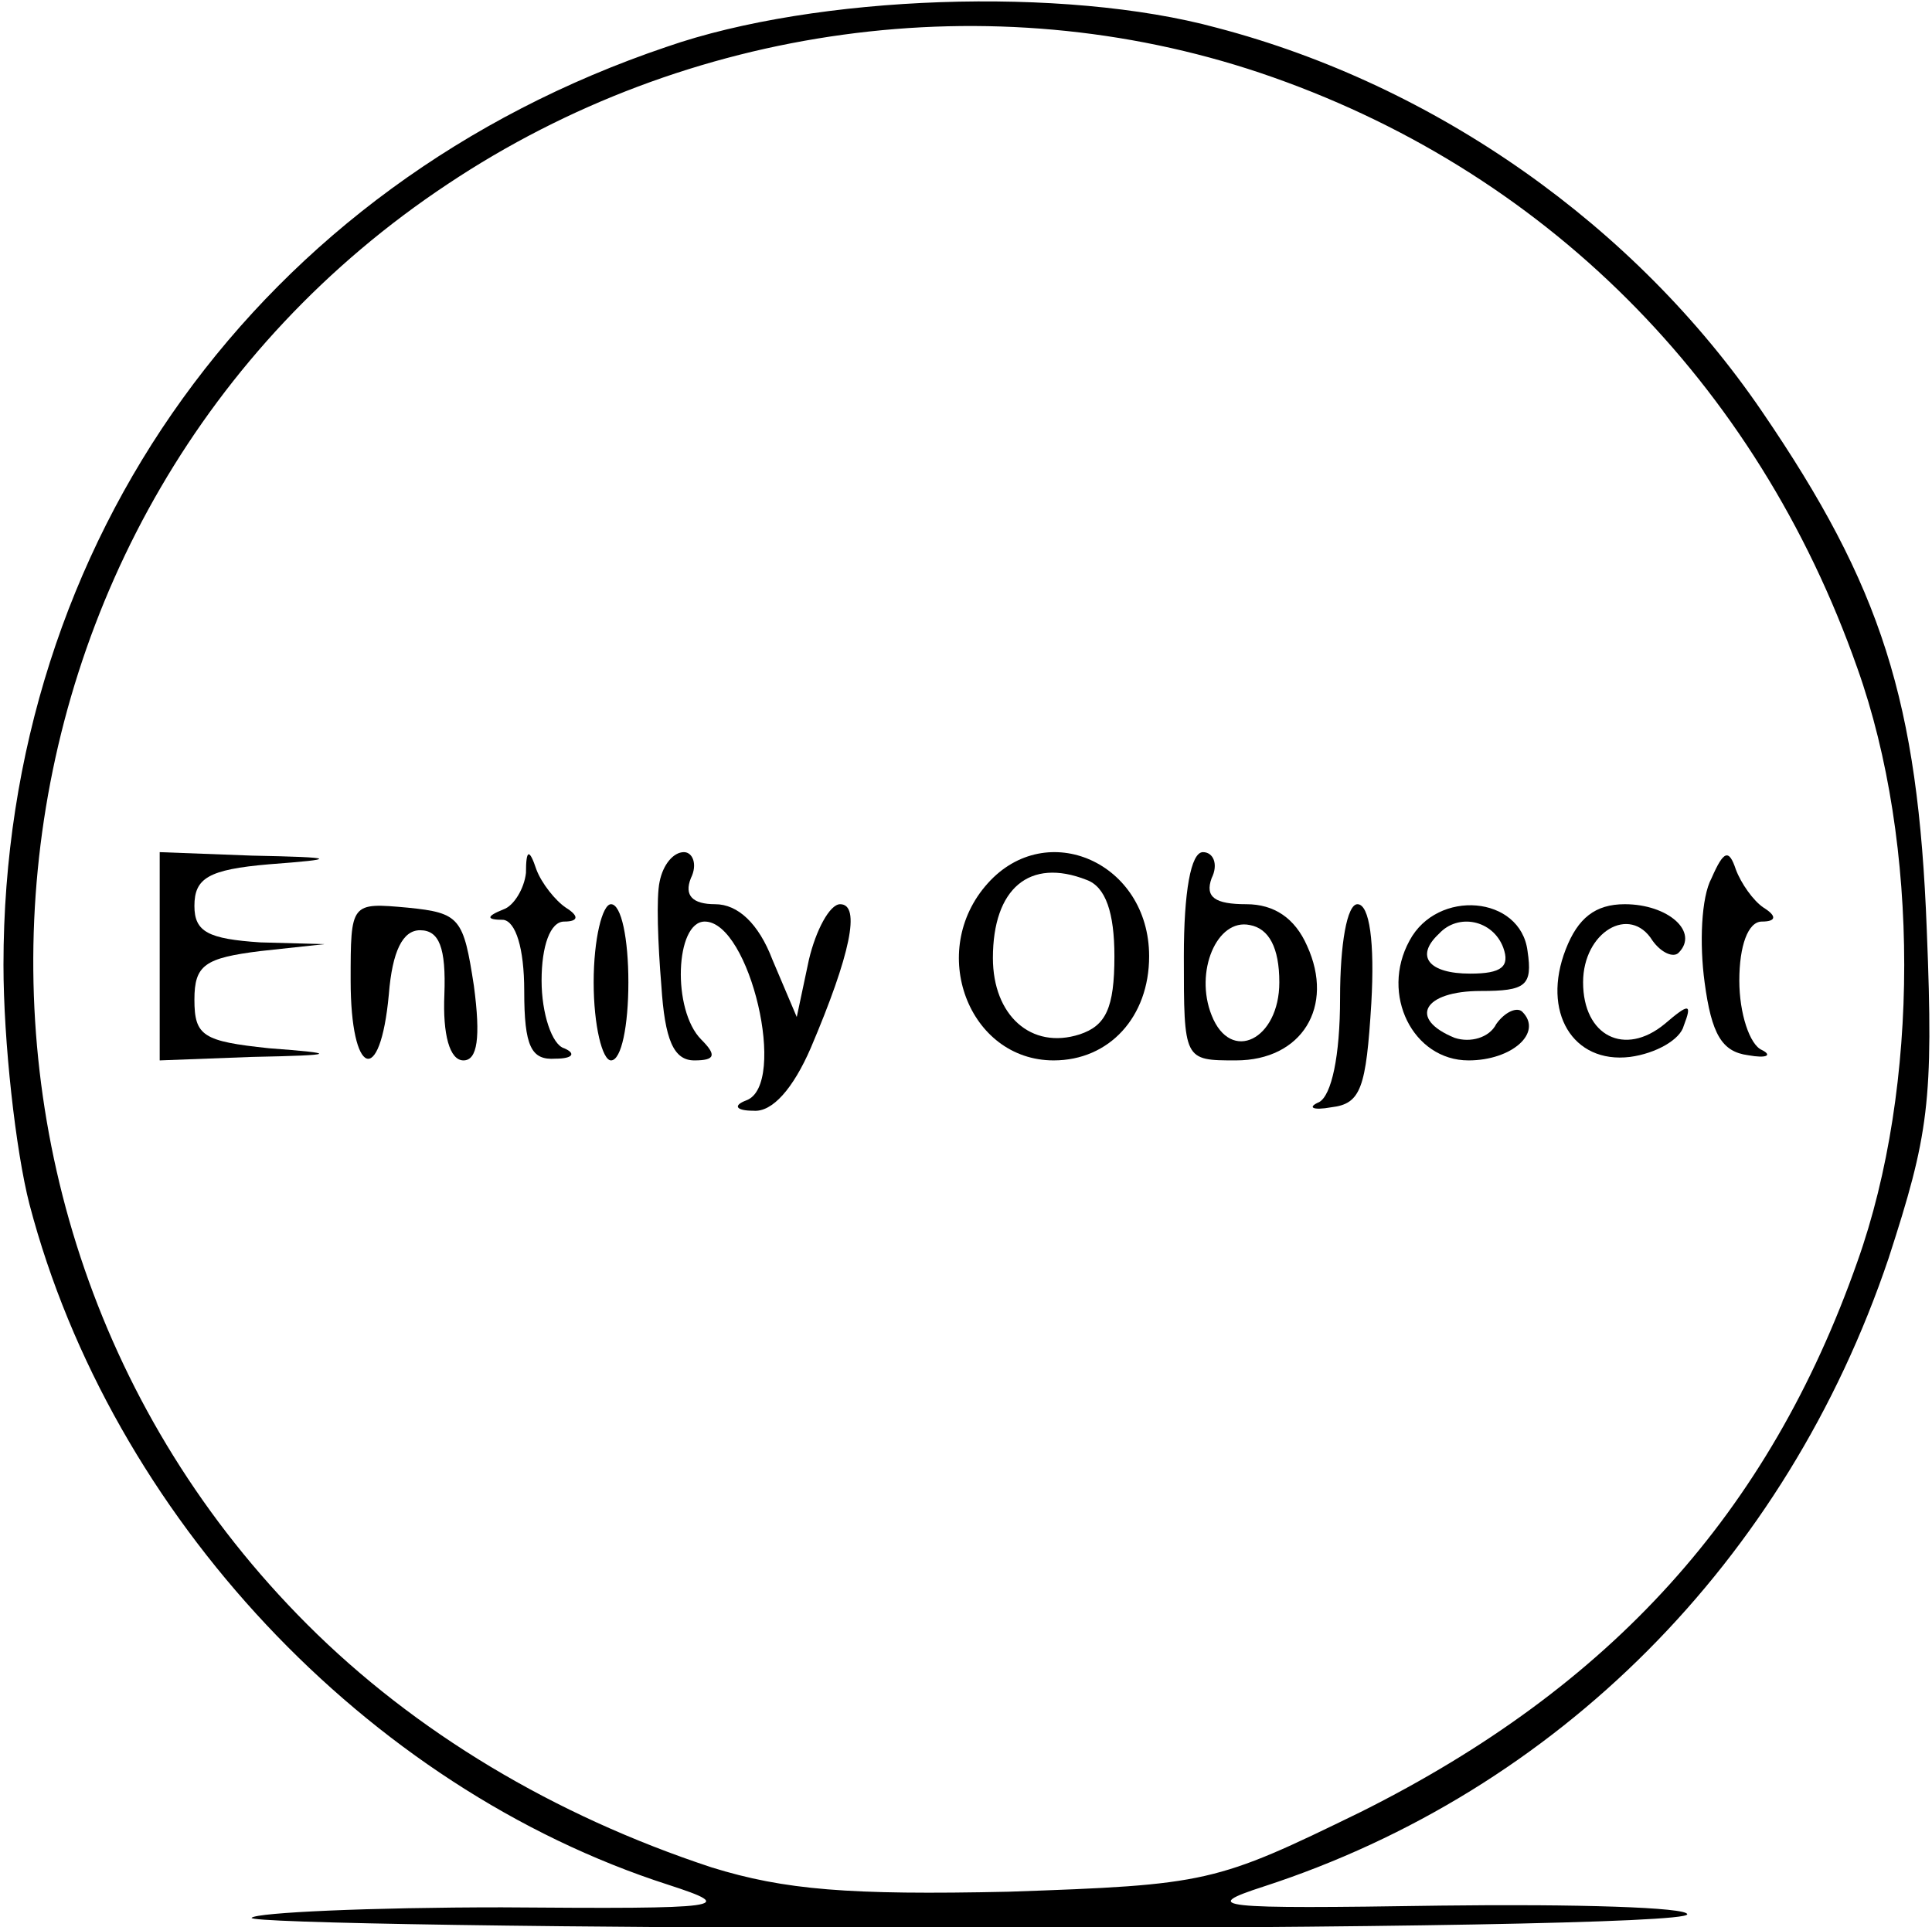
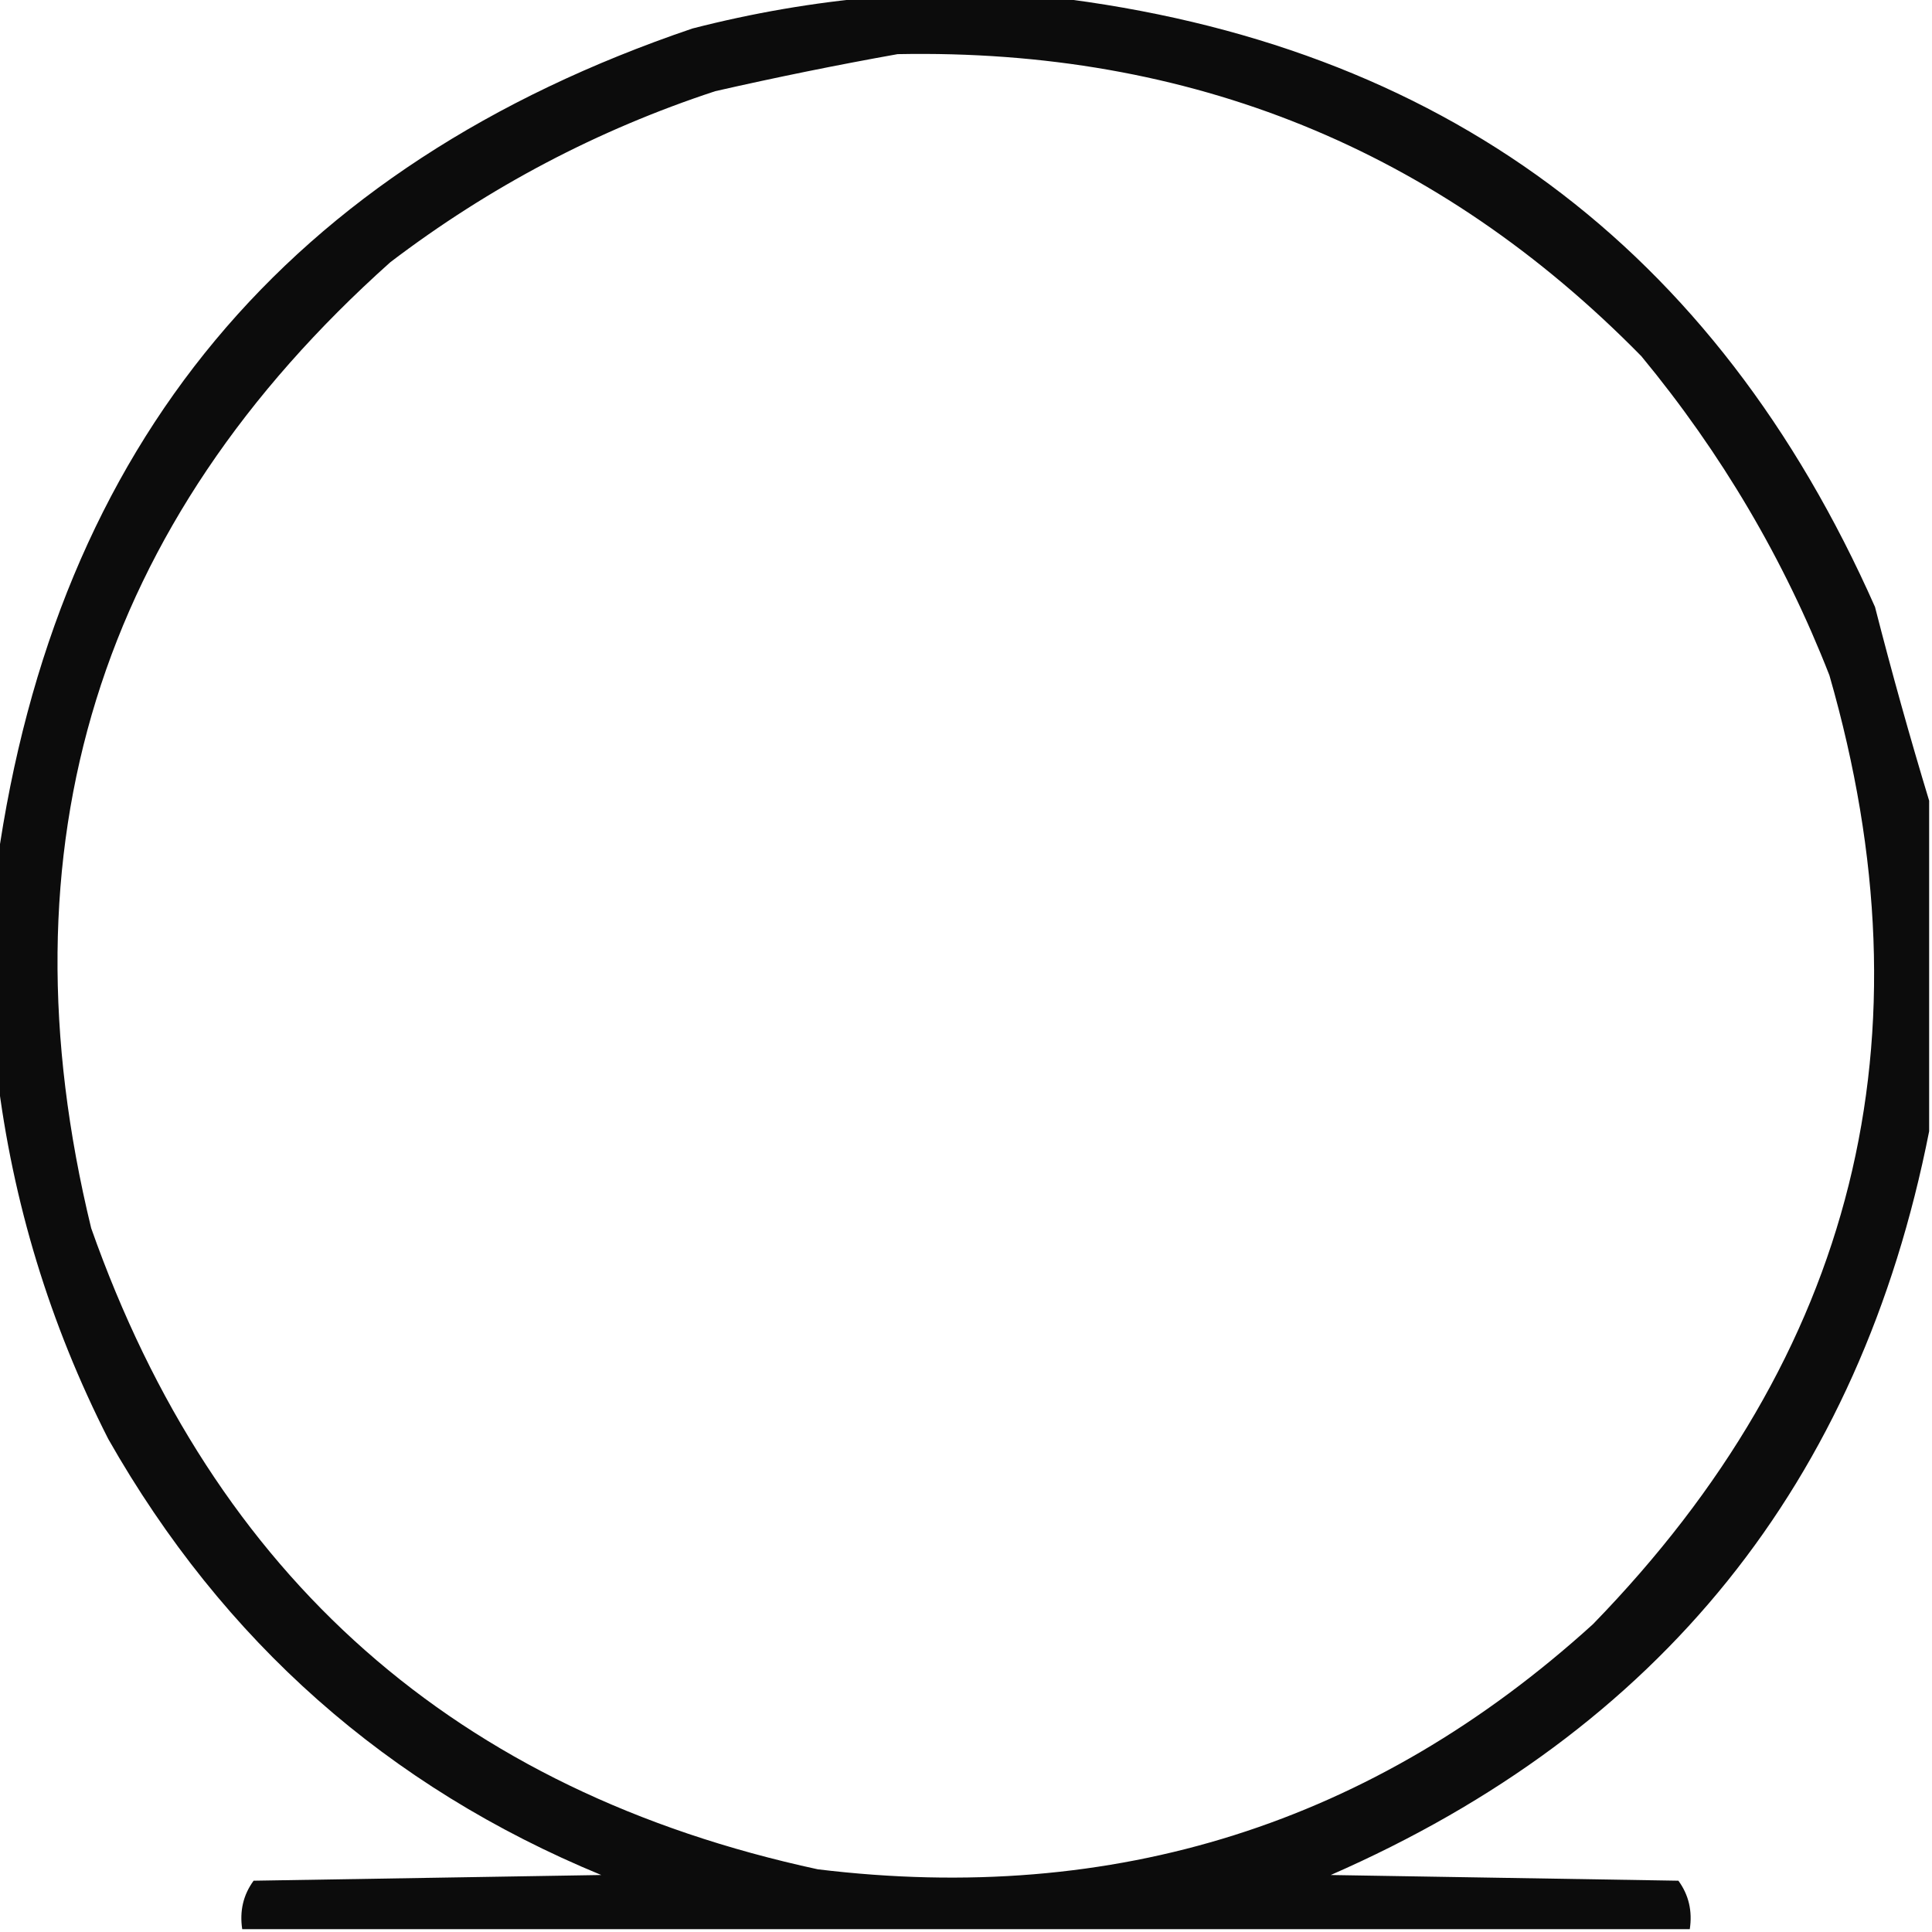
- <svg xmlns="http://www.w3.org/2000/svg" version="1.0" viewBox="6.8 4.9 111.3 111" preserveAspectRatio="xMidYMid meet">
-   <g transform="translate(0,127) scale(0.1,-0.1)" fill="#000000" stroke="none">
-     <path d="M452 1194 c-234 -79 -382 -285 -382 -529 0 -44 7 -107 15 -138 47 -179 194 -336 368 -392 40 -13 34 -14 -96 -13 -76 0 -141 -3 -144 -6 -4 -3 181 -6 410 -6 229 0 417 3 417 8 0 4 -64 6 -142 5 -130 -2 -139 -1 -102 11 169 55 301 187 360 362 23 71 26 90 22 189 -5 132 -26 198 -95 299 -73 107 -188 188 -314 221 -88 24 -231 19 -317 -11z m342 -15 c163 -55 286 -178 344 -343 36 -101 36 -241 0 -342 -51 -145 -142 -245 -286 -317 -84 -41 -88 -42 -203 -46 -92 -2 -129 1 -171 14 -91 30 -171 78 -233 140 -240 240 -201 643 81 830 138 92 313 116 468 64z" />
-     <path d="M160 670 l0 -60 53 2 c50 1 50 2 10 5 -38 4 -43 7 -43 28 0 20 6 24 38 28 l37 4 -37 1 c-30 2 -38 6 -38 21 0 16 8 21 43 24 40 3 40 4 -10 5 l-53 2 0 -60z" />
-     <path d="M371 718 c-1 -9 -7 -19 -13 -21 -10 -4 -10 -6 0 -6 7 -1 12 -16 12 -41 0 -32 4 -40 18 -39 10 0 12 3 5 6 -7 2 -13 20 -13 39 0 20 5 34 13 34 8 0 9 3 1 8 -6 4 -14 14 -17 22 -4 12 -6 12 -6 -2z" />
-     <path d="M448 713 c-2 -9 -1 -36 1 -60 2 -31 7 -43 19 -43 12 0 13 3 4 12 -17 17 -15 68 2 68 26 0 48 -94 24 -103 -8 -3 -6 -6 4 -6 11 -1 23 13 33 36 23 54 29 83 17 83 -6 0 -14 -15 -18 -32 l-7 -33 -14 33 c-8 21 -20 32 -33 32 -13 0 -18 5 -14 15 4 8 1 15 -4 15 -6 0 -12 -7 -14 -17z" />
-     <path d="M637 712 c-35 -39 -11 -102 38 -102 32 0 55 25 55 60 0 54 -59 80 -93 42z m57 2 c11 -4 16 -19 16 -44 0 -30 -5 -40 -20 -45 -28 -9 -50 11 -50 44 0 40 21 58 54 45z" />
-     <path d="M750 670 c0 -60 0 -60 30 -60 38 0 57 31 41 66 -7 16 -19 24 -35 24 -18 0 -24 4 -20 15 4 8 1 15 -5 15 -7 0 -11 -23 -11 -60z m55 -15 c0 -33 -28 -47 -39 -19 -10 25 3 56 22 52 11 -2 17 -13 17 -33z" />
-     <path d="M1054 715 c-6 -11 -7 -38 -4 -60 4 -30 10 -40 25 -42 11 -2 14 0 8 3 -7 3 -13 21 -13 40 0 20 5 34 13 34 8 0 9 3 1 8 -6 4 -13 14 -16 22 -4 12 -7 11 -14 -5z" />
-     <path d="M270 656 c0 -55 17 -62 22 -8 2 25 8 37 18 37 11 0 15 -10 14 -37 -1 -23 3 -38 11 -38 8 0 10 13 6 43 -6 39 -8 42 -38 45 -33 3 -33 3 -33 -42z" />
-     <path d="M410 655 c0 -25 5 -45 10 -45 6 0 10 20 10 45 0 25 -4 45 -10 45 -5 0 -10 -20 -10 -45z" />
-     <path d="M840 646 c0 -34 -5 -56 -12 -60 -7 -3 -4 -5 7 -3 17 2 20 11 23 60 2 35 -1 57 -8 57 -6 0 -10 -23 -10 -54z" />
-     <path d="M880 679 c-17 -31 2 -69 34 -69 25 0 43 16 31 28 -3 3 -10 0 -15 -7 -4 -8 -15 -11 -24 -8 -27 11 -18 27 15 27 26 0 30 3 27 23 -4 32 -52 36 -68 6z m54 -4 c4 -11 -1 -15 -19 -15 -24 0 -32 10 -18 23 11 12 31 8 37 -8z" />
-     <path d="M970 674 c-14 -36 4 -66 37 -62 15 2 29 10 31 18 5 13 3 13 -11 1 -23 -19 -47 -7 -47 24 0 29 27 45 40 24 5 -7 12 -10 15 -7 12 12 -6 28 -31 28 -17 0 -27 -8 -34 -26z" />
+ <svg xmlns="http://www.w3.org/2000/svg" version="1.1" width="339px" height="339px" style="shape-rendering:geometricPrecision; text-rendering:geometricPrecision; image-rendering:optimizeQuality; fill-rule:evenodd; clip-rule:evenodd">
+   <g>
+     <path style="opacity:0.952" fill="#000000" d="M 153.5,-0.5 C 163.833,-0.5 174.167,-0.5 184.5,-0.5C 252.841,7.645 301.008,43.312 329,106.5C 331.952,118.019 335.119,129.353 338.5,140.5C 338.5,159.833 338.5,179.167 338.5,198.5C 326.328,260.19 291.328,303.69 233.5,329C 253.833,329.333 274.167,329.667 294.5,330C 296.314,332.481 296.98,335.315 296.5,338.5C 211.833,338.5 127.167,338.5 42.5,338.5C 42.02,335.315 42.686,332.481 44.5,330C 64.833,329.667 85.167,329.333 105.5,329C 68.024,313.538 39.19,288.038 19,252.5C 8.725,232.292 2.225,210.959 -0.5,188.5C -0.5,176.167 -0.5,163.833 -0.5,151.5C 9.873,77.92 50.54,29.087 121.5,5C 132.122,2.271 142.788,0.438 153.5,-0.5 Z M 157.5,9.5 C 208.85,8.512 252.35,26.179 288,62.5C 302.062,79.516 313.062,98.183 321,118.5C 339.343,182.21 325.51,237.71 279.5,285C 240.945,320.001 195.612,334.334 143.5,328C 80.136,314.311 37.636,276.811 16,215.5C -0.327,148.367 17.173,91.867 68.5,46C 85.89,32.772 104.89,22.772 125.5,16C 136.197,13.567 146.863,11.4 157.5,9.5 Z" />
  </g>
</svg>
